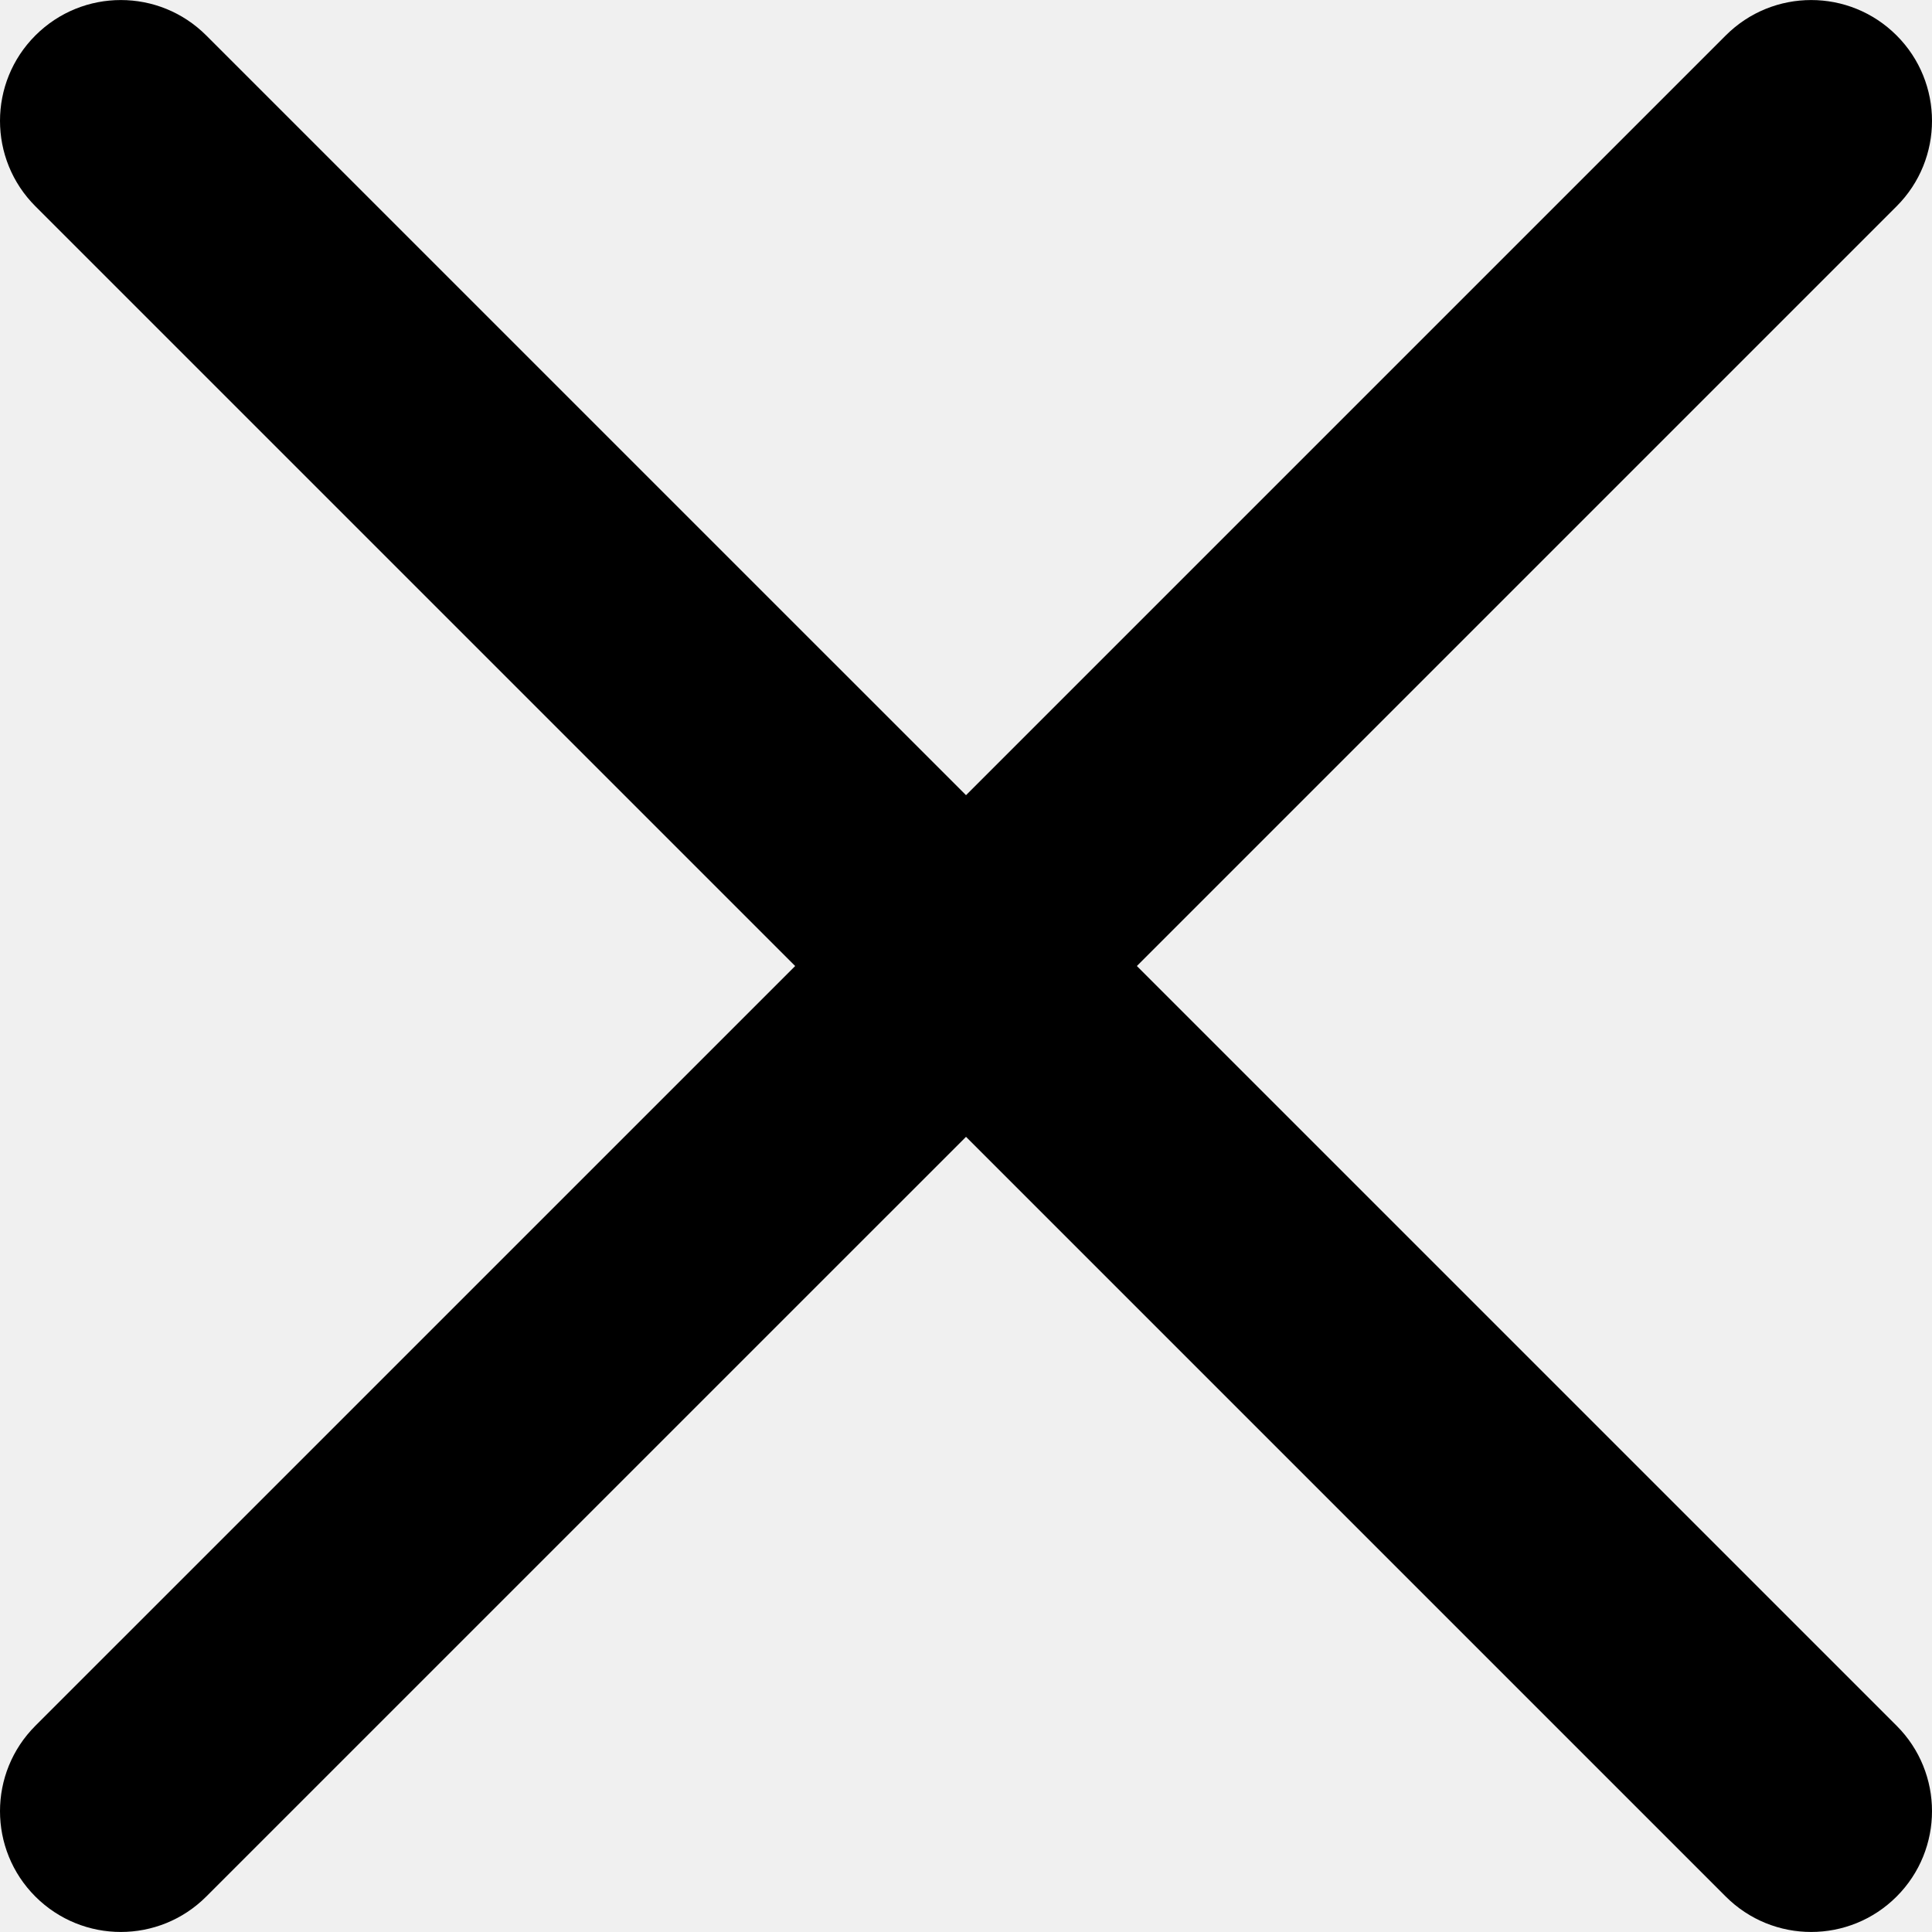
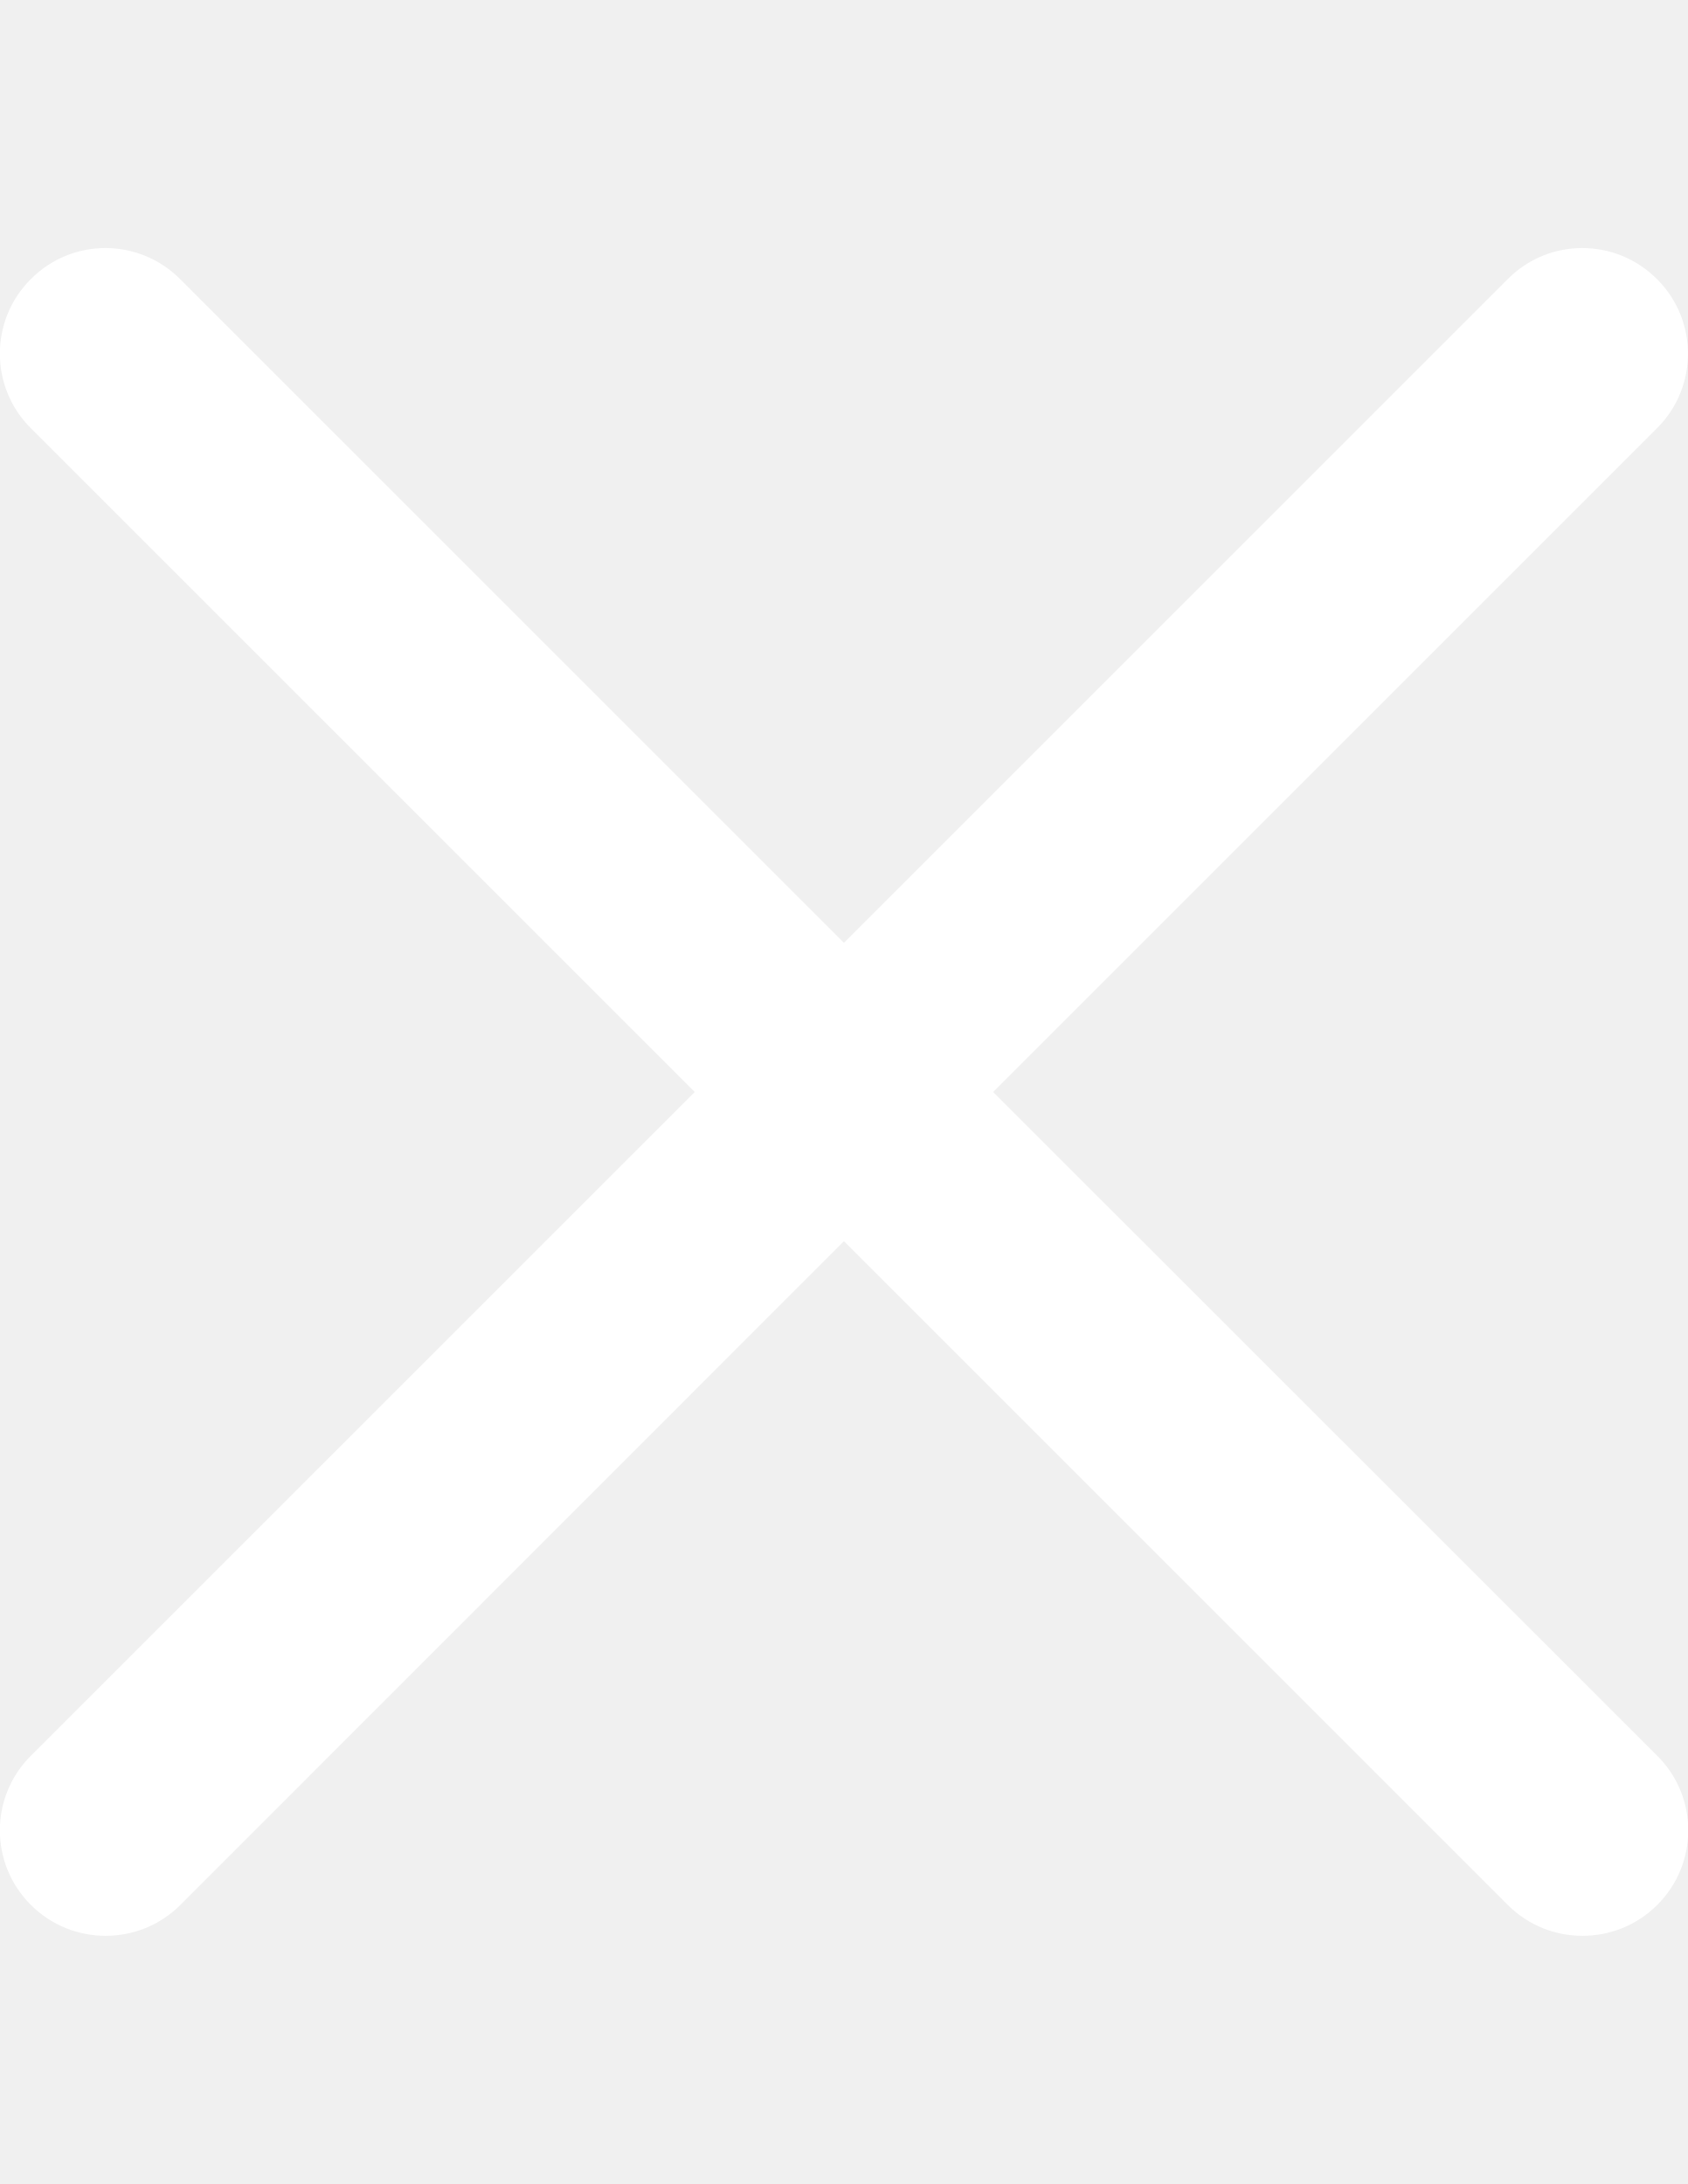
- <svg xmlns="http://www.w3.org/2000/svg" version="1.1" id="Capa_1" x="0px" y="0px" viewBox="0 0 47.971 47.971" style="enable-background:new 0 0 47.971 47.971;" xml:space="preserve">
+ <svg xmlns="http://www.w3.org/2000/svg" version="1.1" id="Capa_1" x="0px" y="0px" viewBox="0 0 612 792" enable-background="new 0 0 612 792" xml:space="preserve">
  <g>
-     <path d="M28.228,23.986L47.092,5.122c1.172-1.171,1.172-3.071,0-4.242c-1.172-1.172-3.07-1.172-4.242,0L23.986,19.744L5.121,0.88   c-1.172-1.172-3.07-1.172-4.242,0c-1.172,1.171-1.172,3.071,0,4.242l18.865,18.864L0.879,42.85c-1.172,1.171-1.172,3.071,0,4.242   C1.465,47.677,2.233,47.97,3,47.97s1.535-0.293,2.121-0.879l18.865-18.864L42.85,47.091c0.586,0.586,1.354,0.879,2.121,0.879   s1.535-0.293,2.121-0.879c1.172-1.171,1.172-3.071,0-4.242L28.228,23.986z" />
+     <path fill="#FFFFFF" d="M360.1,396l240.7-240.7c15-14.9,15-39.2,0-54.1c-15-15-39.2-15-54.1,0L306,341.9L65.3,101.2   c-15-15-39.2-15-54.1,0c-15,14.9-15,39.2,0,54.1L251.9,396L11.2,636.7c-15,14.9-15,39.2,0,54.1c7.5,7.5,17.3,11.2,27.1,11.2   s19.6-3.7,27.1-11.2L306,450.1l240.7,240.7c7.5,7.5,17.3,11.2,27.1,11.2c9.8,0,19.6-3.7,27.1-11.2c15-14.9,15-39.2,0-54.1   L360.1,396z" />
  </g>
-   <g>
- </g>
-   <g>
- </g>
-   <g>
- </g>
-   <g>
- </g>
-   <g>
- </g>
-   <g>
- </g>
-   <g>
- </g>
-   <g>
- </g>
-   <g>
- </g>
-   <g>
- </g>
-   <g>
- </g>
-   <g>
- </g>
-   <g>
- </g>
-   <g>
- </g>
-   <g>
- </g>
</svg>
